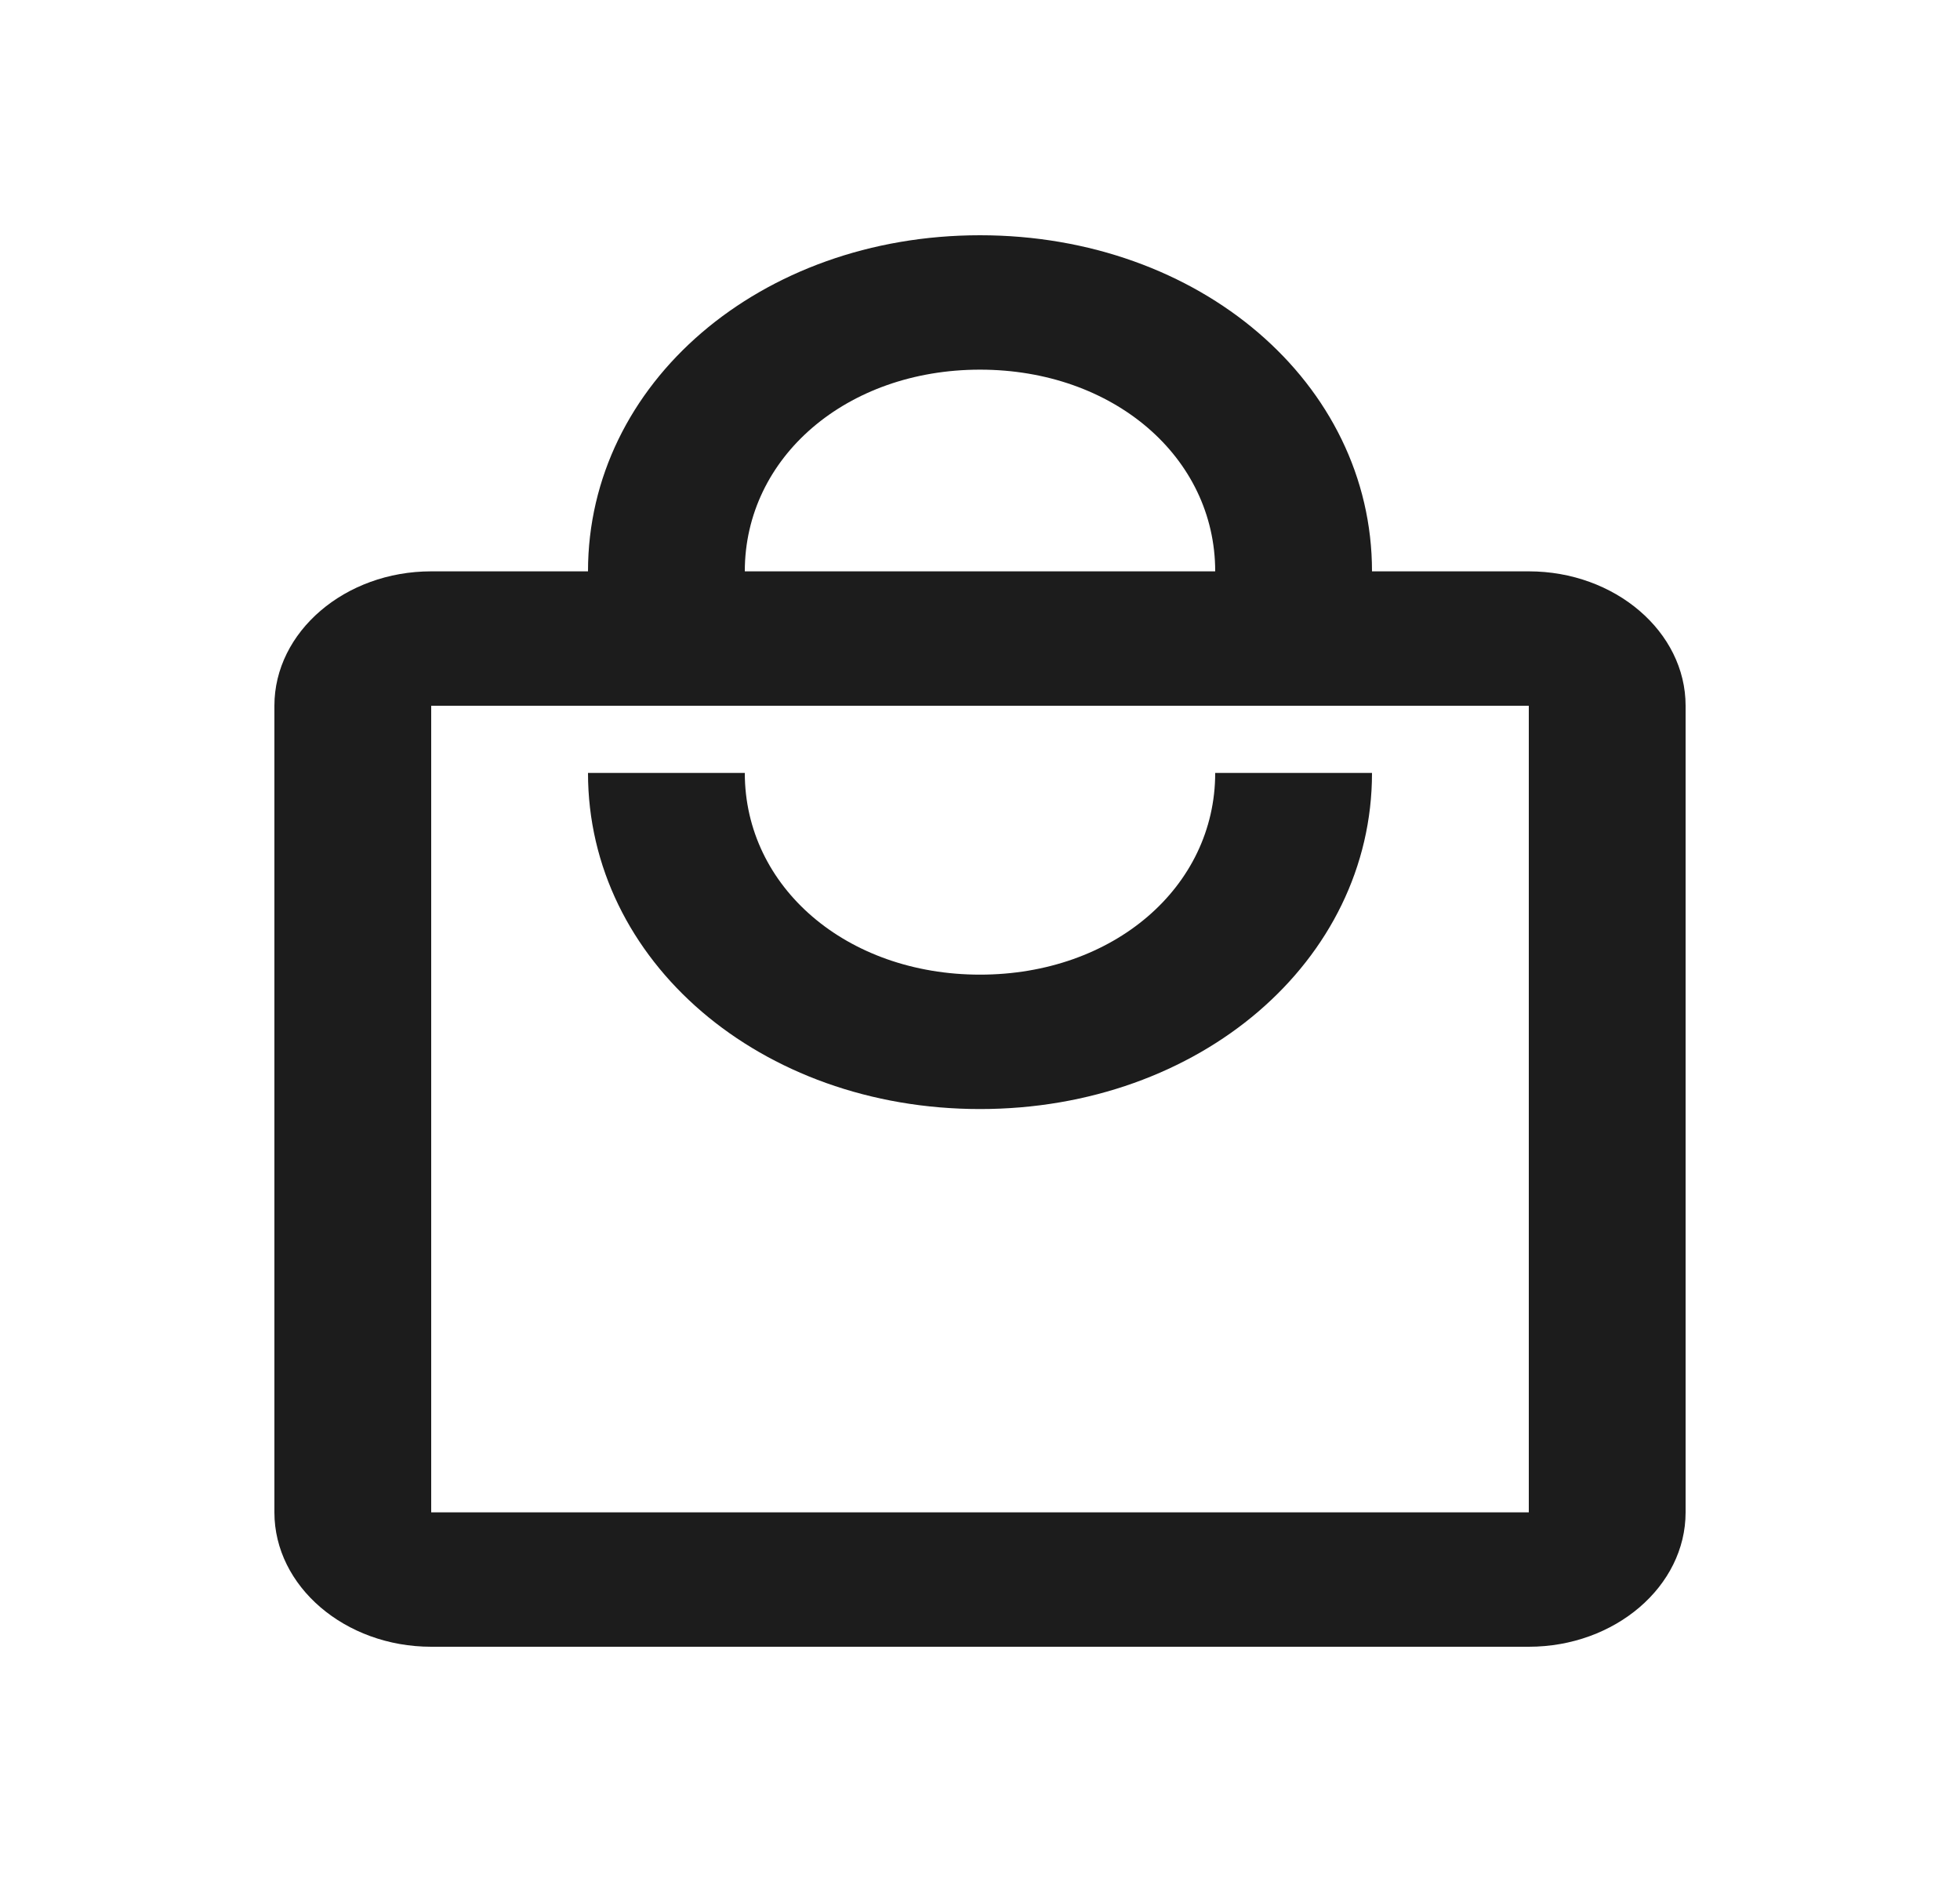
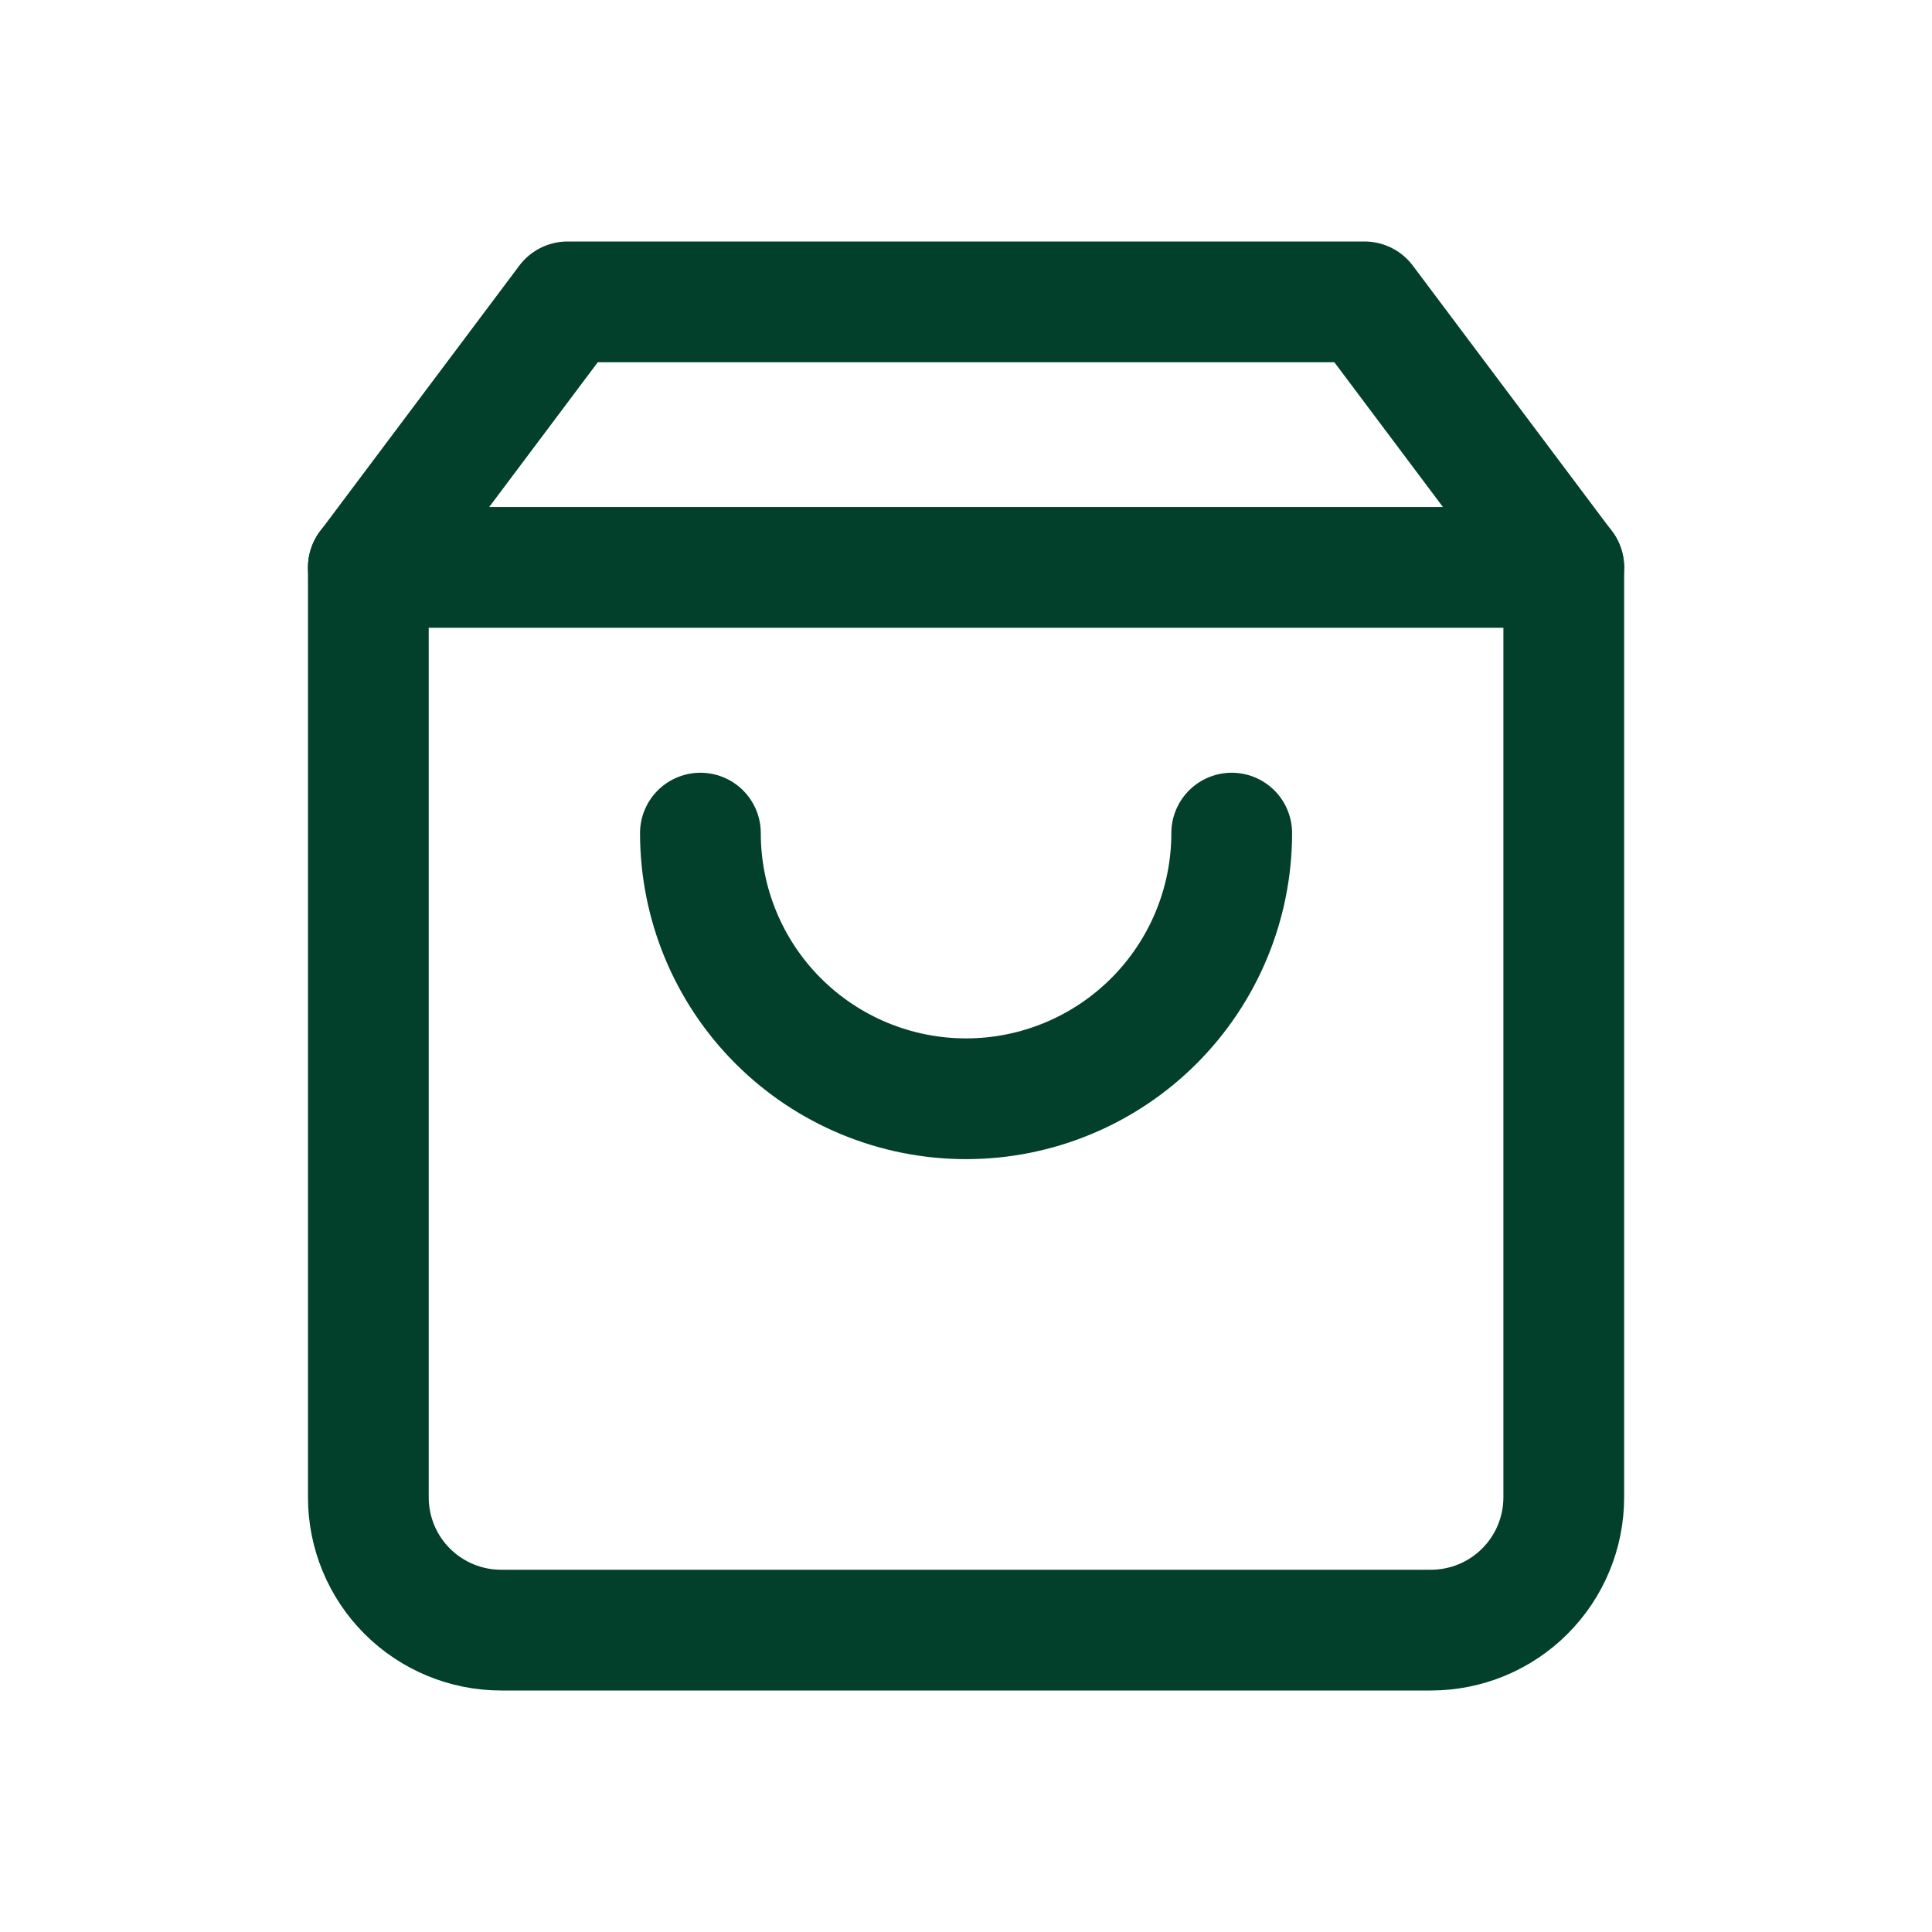
- <svg xmlns="http://www.w3.org/2000/svg" width="25" height="24" viewBox="0 0 25 24" fill="none">
-   <path d="M19.5 7.286L17.5 7.286C17.5 4.886 15.3 3 12.5 3C9.7 3 7.5 4.886 7.5 7.286L5.5 7.286C4.4 7.286 3.5 8.057 3.5 9L3.5 19.286C3.5 20.229 4.4 21 5.5 21L19.5 21C20.6 21 21.5 20.229 21.5 19.286L21.5 9C21.5 8.057 20.6 7.286 19.5 7.286ZM12.5 4.714C14.2 4.714 15.5 5.829 15.5 7.286L9.5 7.286C9.5 5.829 10.8 4.714 12.5 4.714ZM19.5 19.286L5.5 19.286L5.5 9L19.5 9L19.5 19.286ZM12.5 12.429C10.8 12.429 9.5 11.314 9.5 9.857L7.5 9.857C7.5 12.257 9.7 14.143 12.5 14.143C15.3 14.143 17.5 12.257 17.5 9.857L15.5 9.857C15.5 11.314 14.2 12.429 12.5 12.429Z" fill="#1C1C1C" />
+ <svg xmlns="http://www.w3.org/2000/svg" width="32" height="32" viewBox="0 0 32 32" fill="none">
+   <path d="M9.401 5L6.101 9.4V24.8C6.101 25.384 6.332 25.943 6.745 26.356C7.158 26.768 7.717 27 8.301 27H23.701C24.284 27 24.844 26.768 25.256 26.356C25.669 25.943 25.901 25.384 25.901 24.8V9.4L22.601 5H9.401Z" stroke="#02402B" stroke-width="2" stroke-linecap="round" stroke-linejoin="round" />
+   <path d="M6.101 9.398H25.901" stroke="#02402B" stroke-width="2" stroke-linecap="round" stroke-linejoin="round" />
+   <path d="M20.401 13.799C20.401 14.966 19.937 16.085 19.112 16.91C18.287 17.735 17.168 18.199 16.001 18.199C14.834 18.199 13.714 17.735 12.889 16.91C12.064 16.085 11.601 14.966 11.601 13.799" stroke="#02402B" stroke-width="2" stroke-linecap="round" stroke-linejoin="round" />
</svg>
